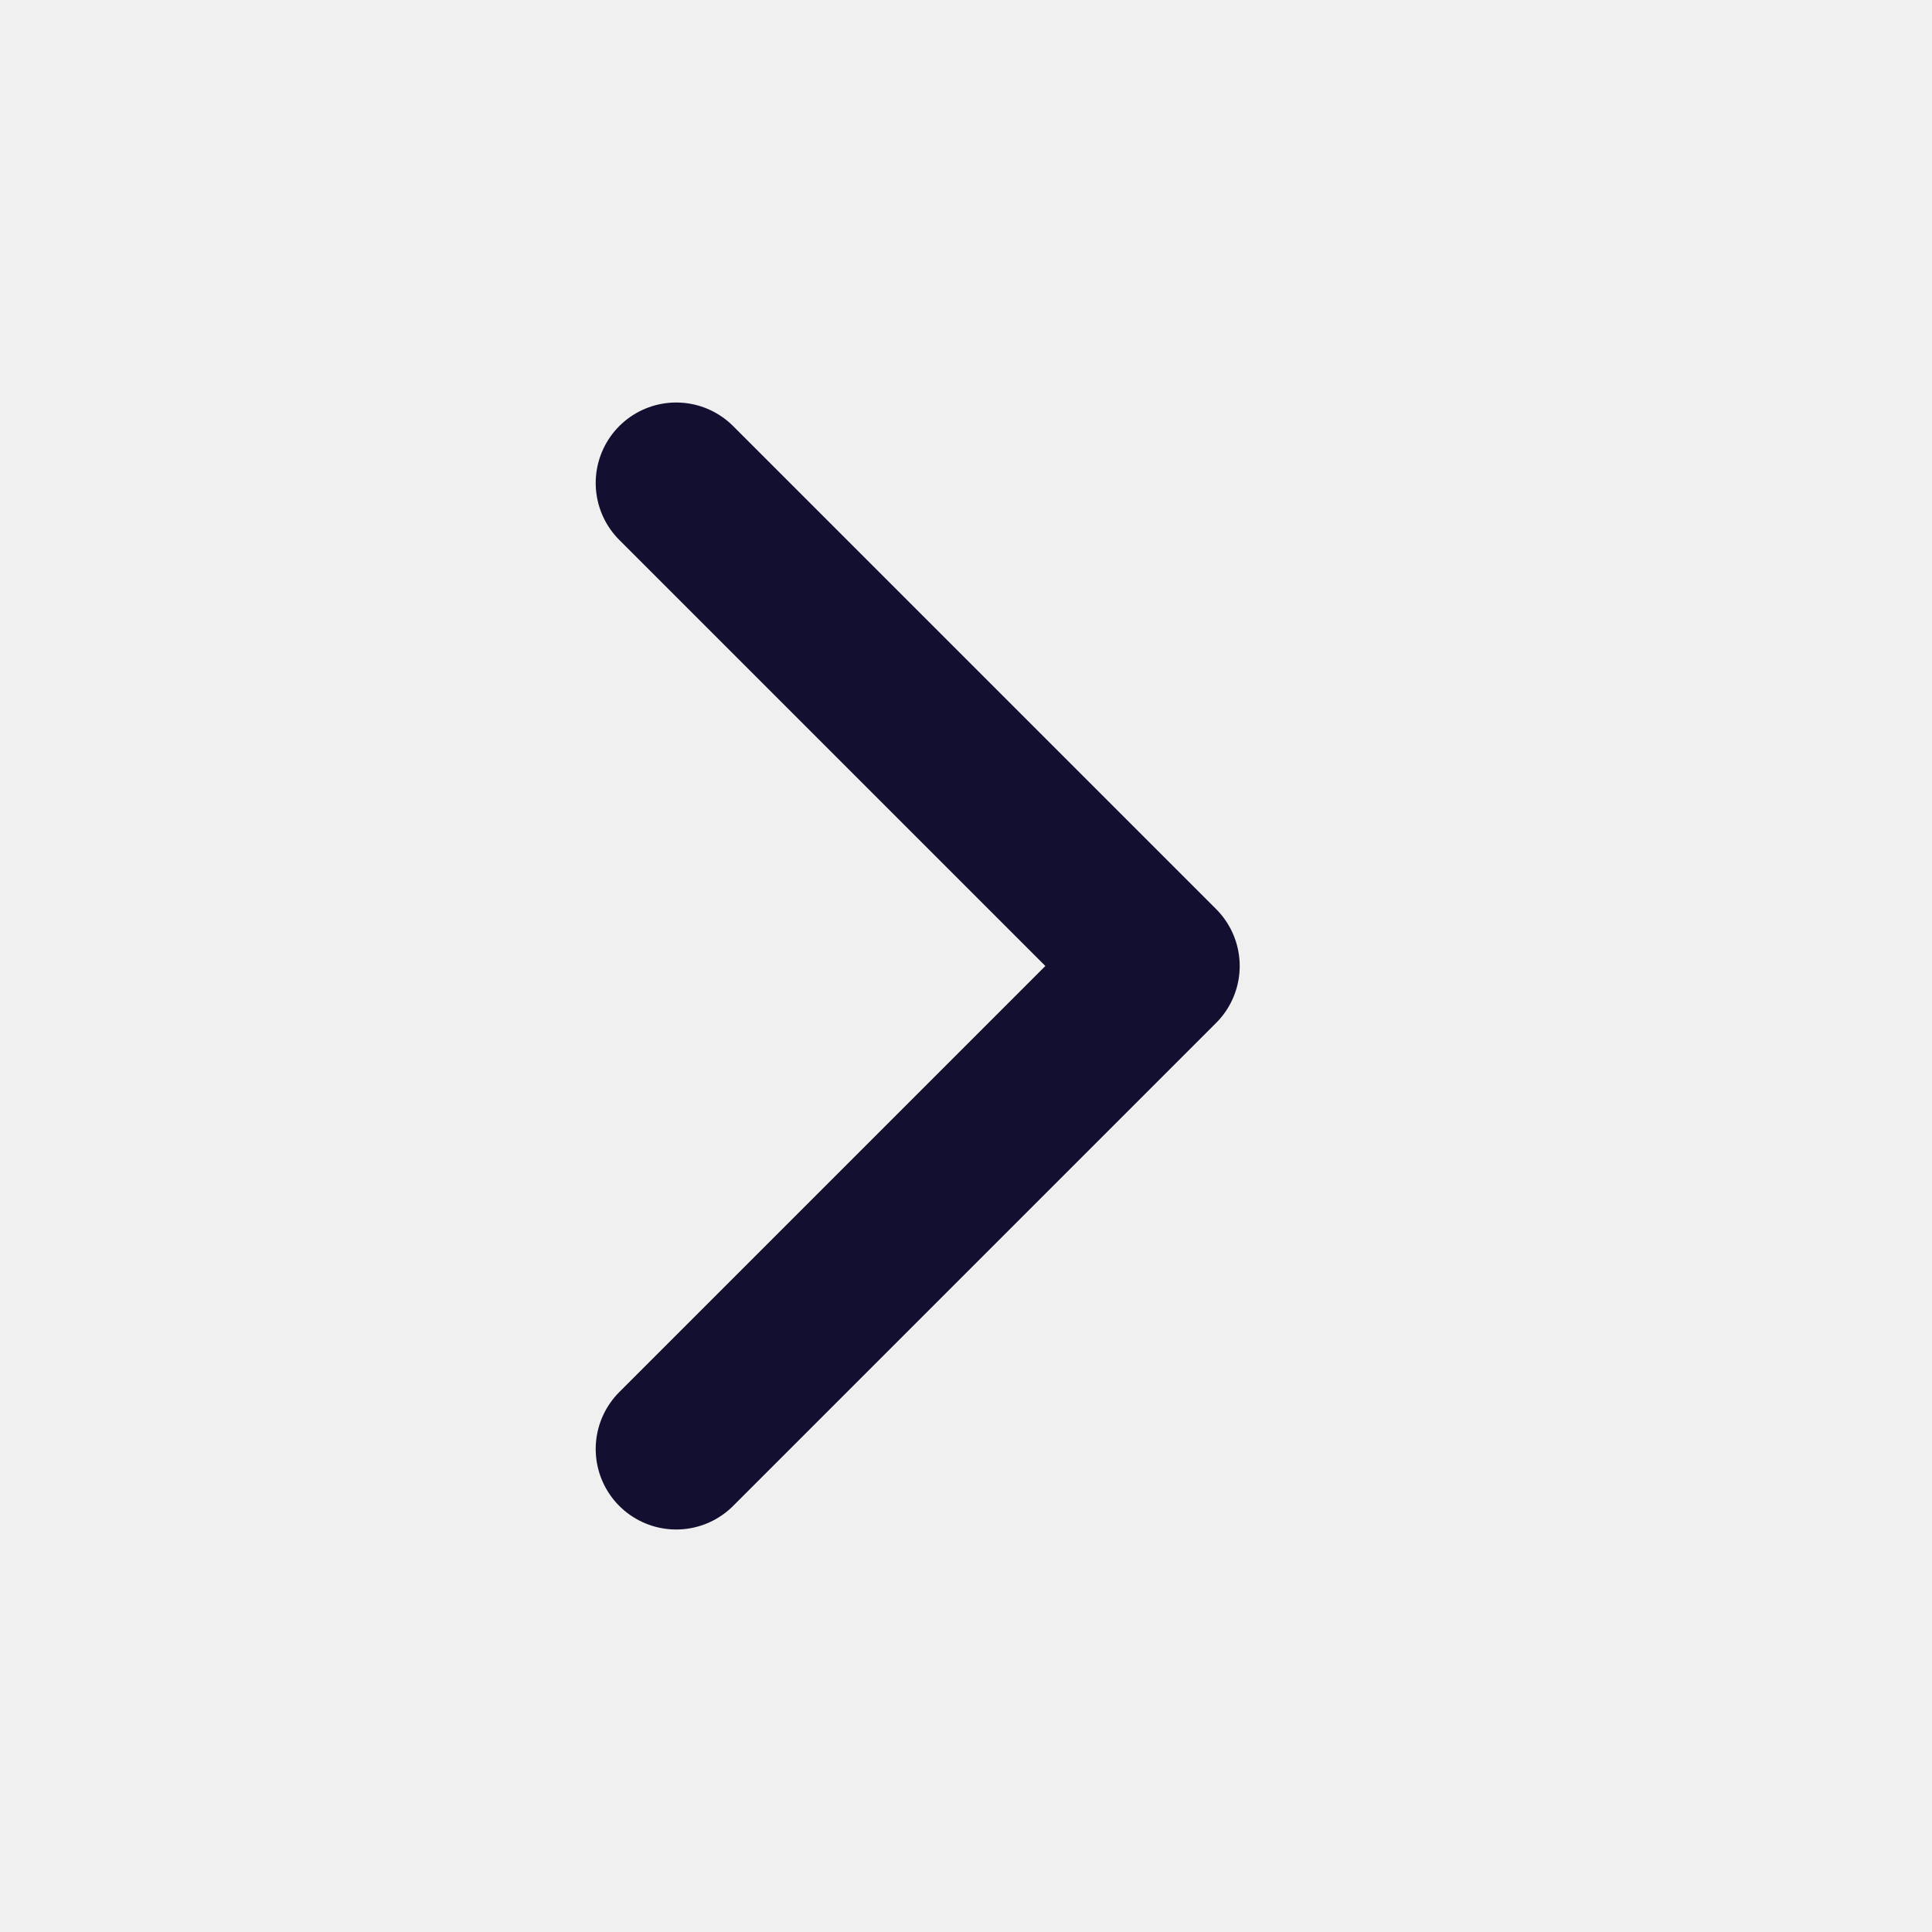
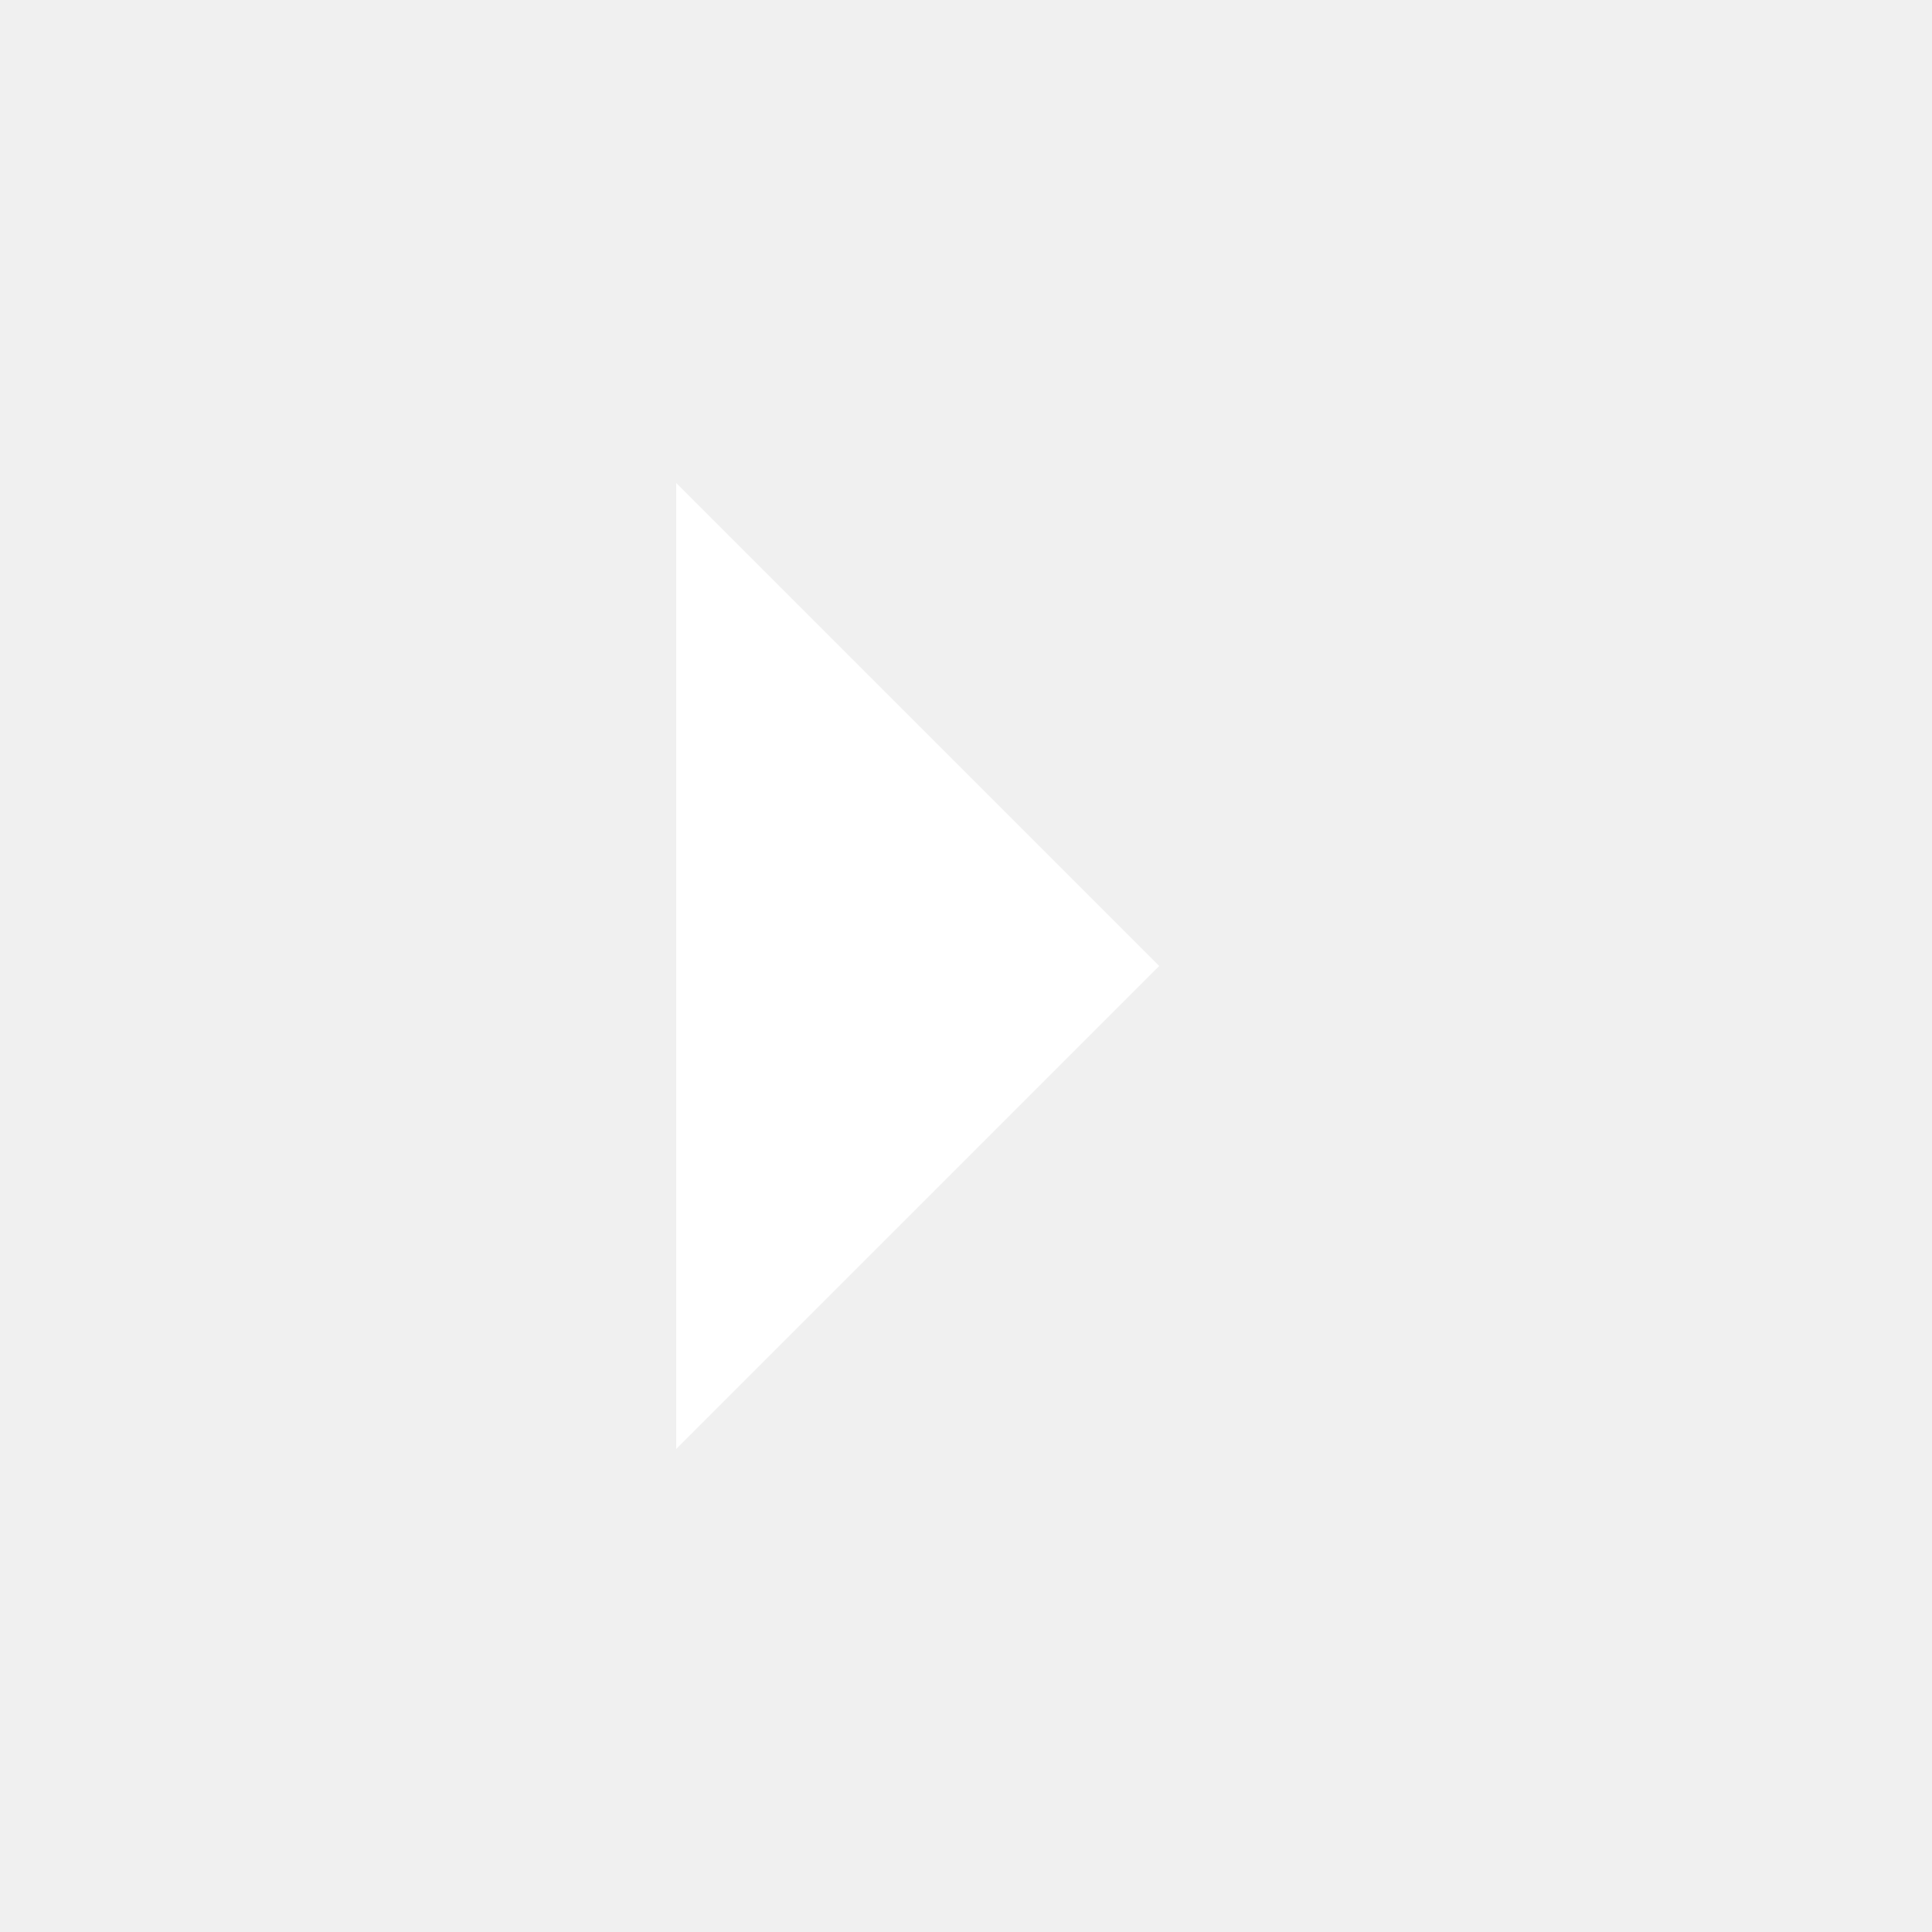
<svg xmlns="http://www.w3.org/2000/svg" width="24" height="24" viewBox="0 0 24 24" fill="none">
-   <path d="M8.4 6L14.4 12L8.4 18" stroke="#130F31" stroke-width="2" stroke-linecap="round" stroke-linejoin="round" />
+   <path d="M8.4 6L14.4 12L8.4 18" fill="#FFFFFF" stroke-width="2" stroke-linecap="round" stroke-linejoin="round" />
</svg>
